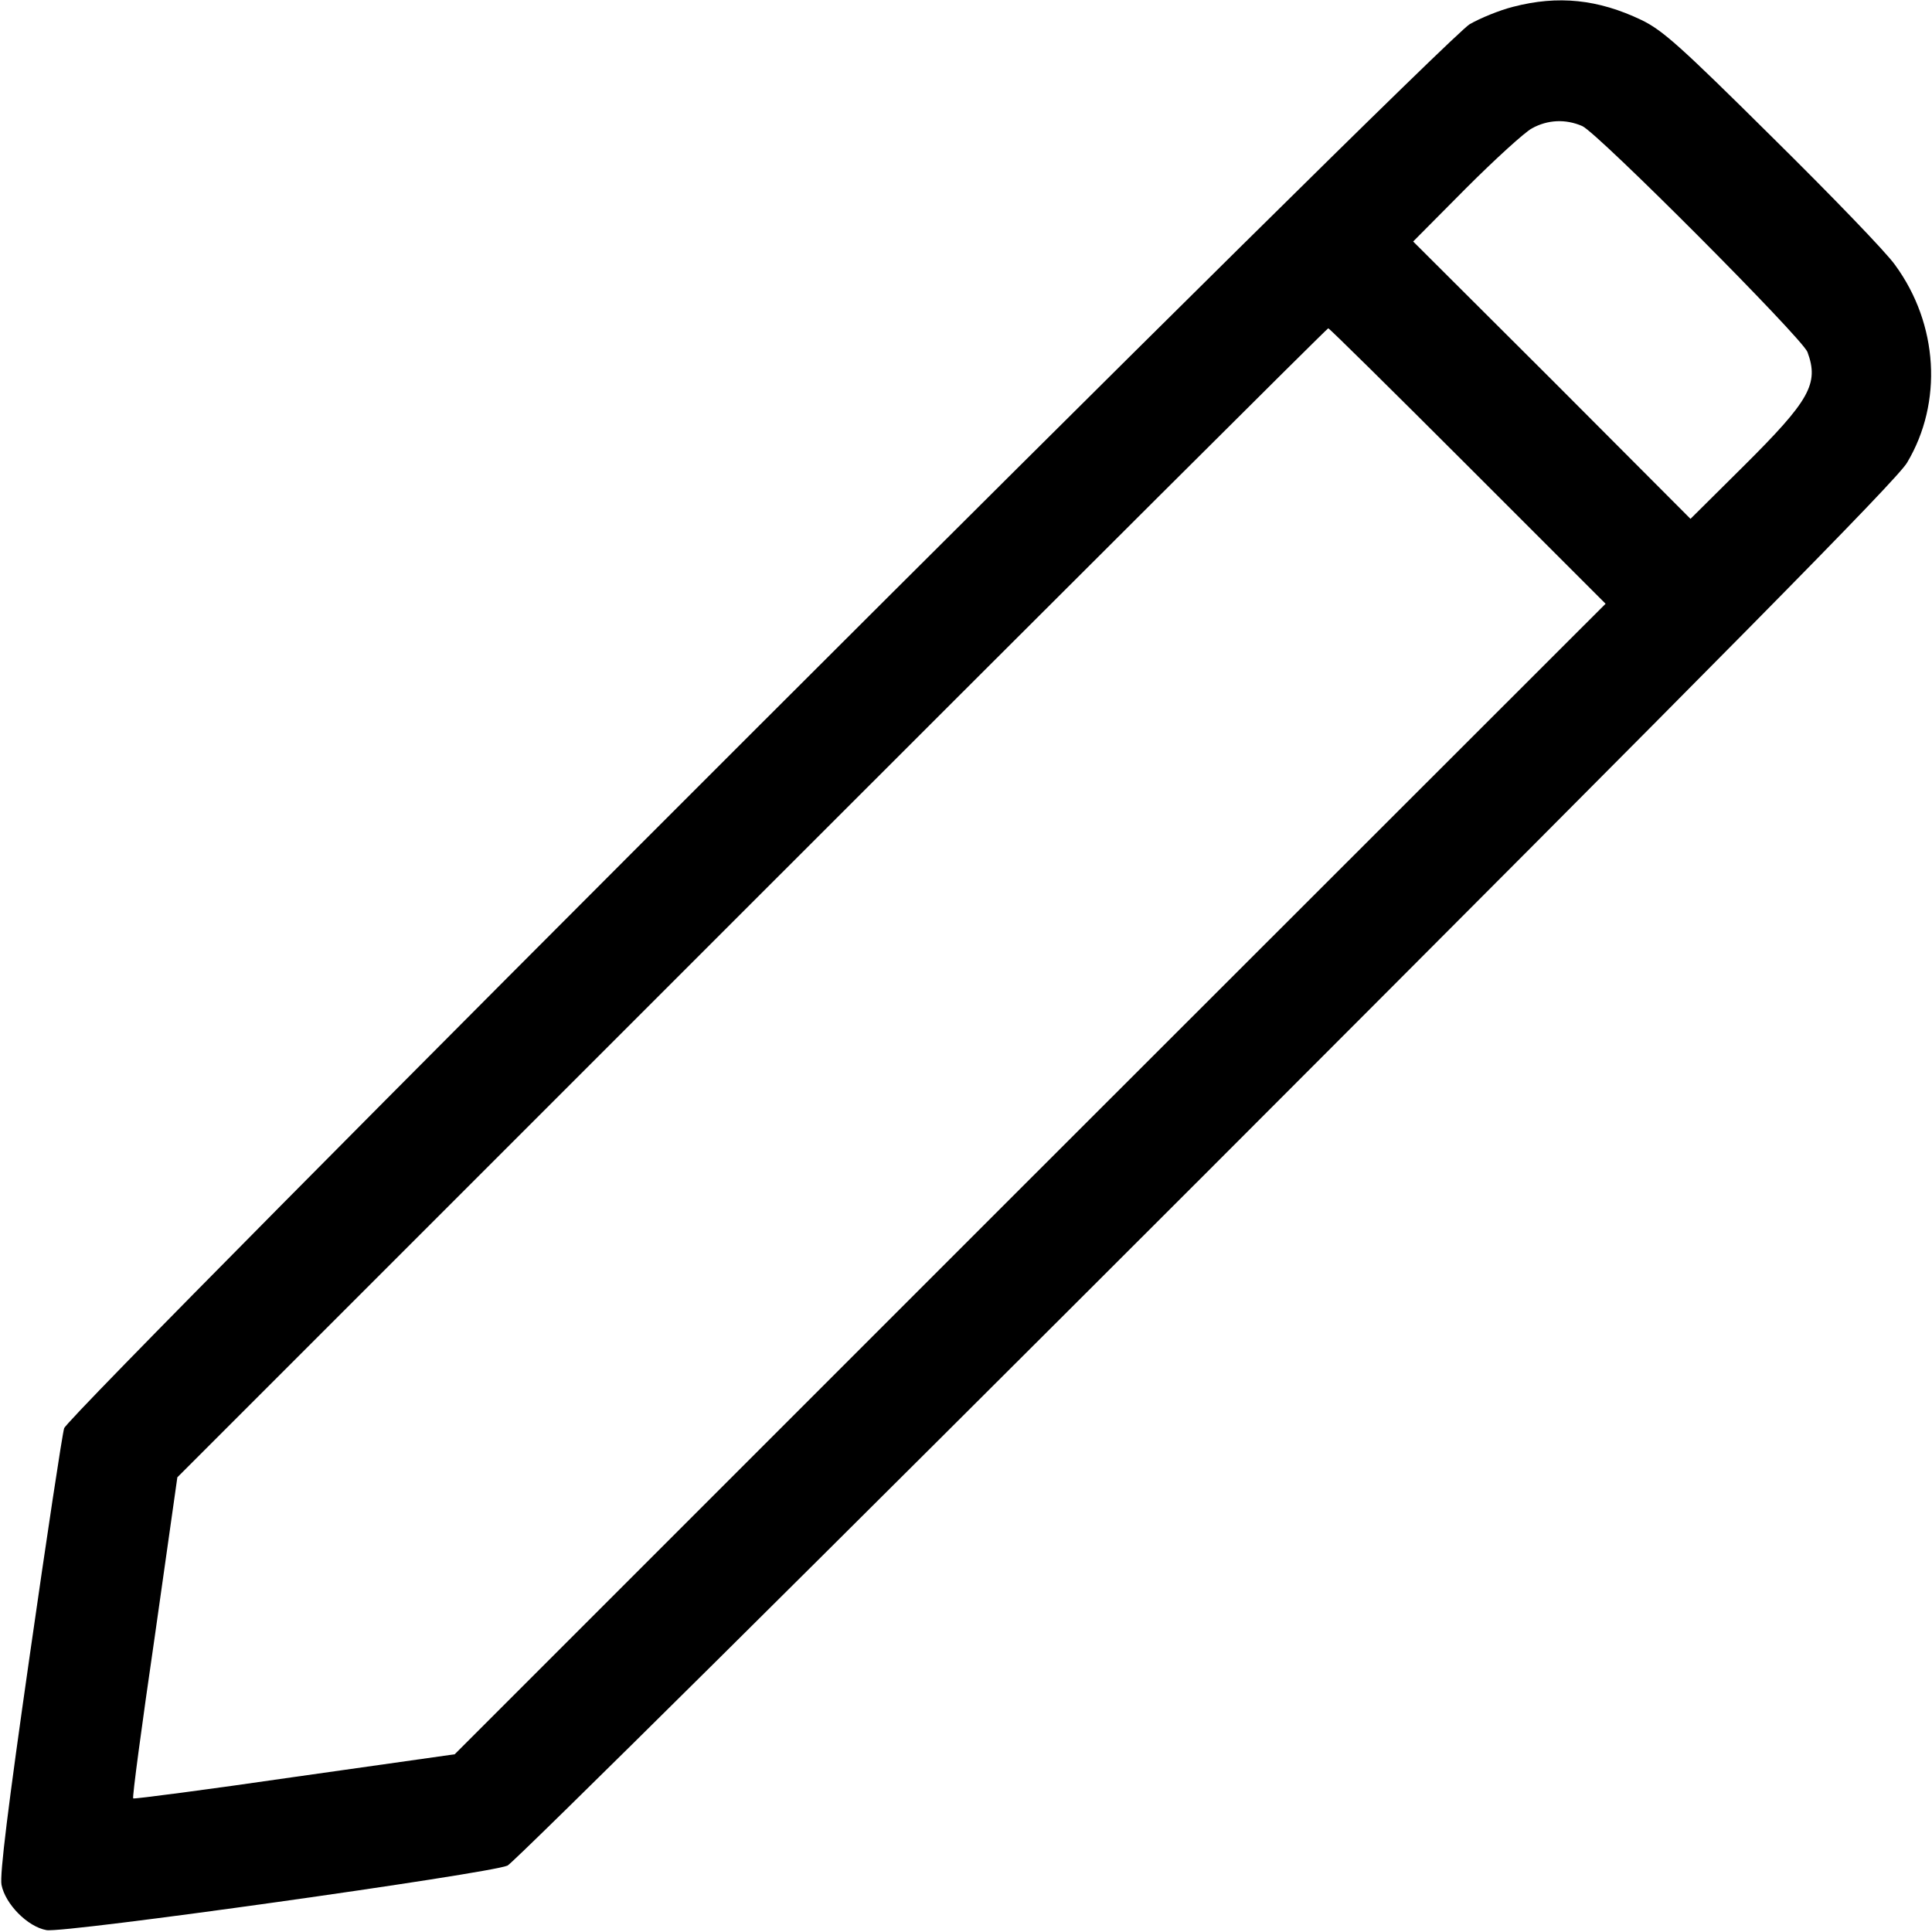
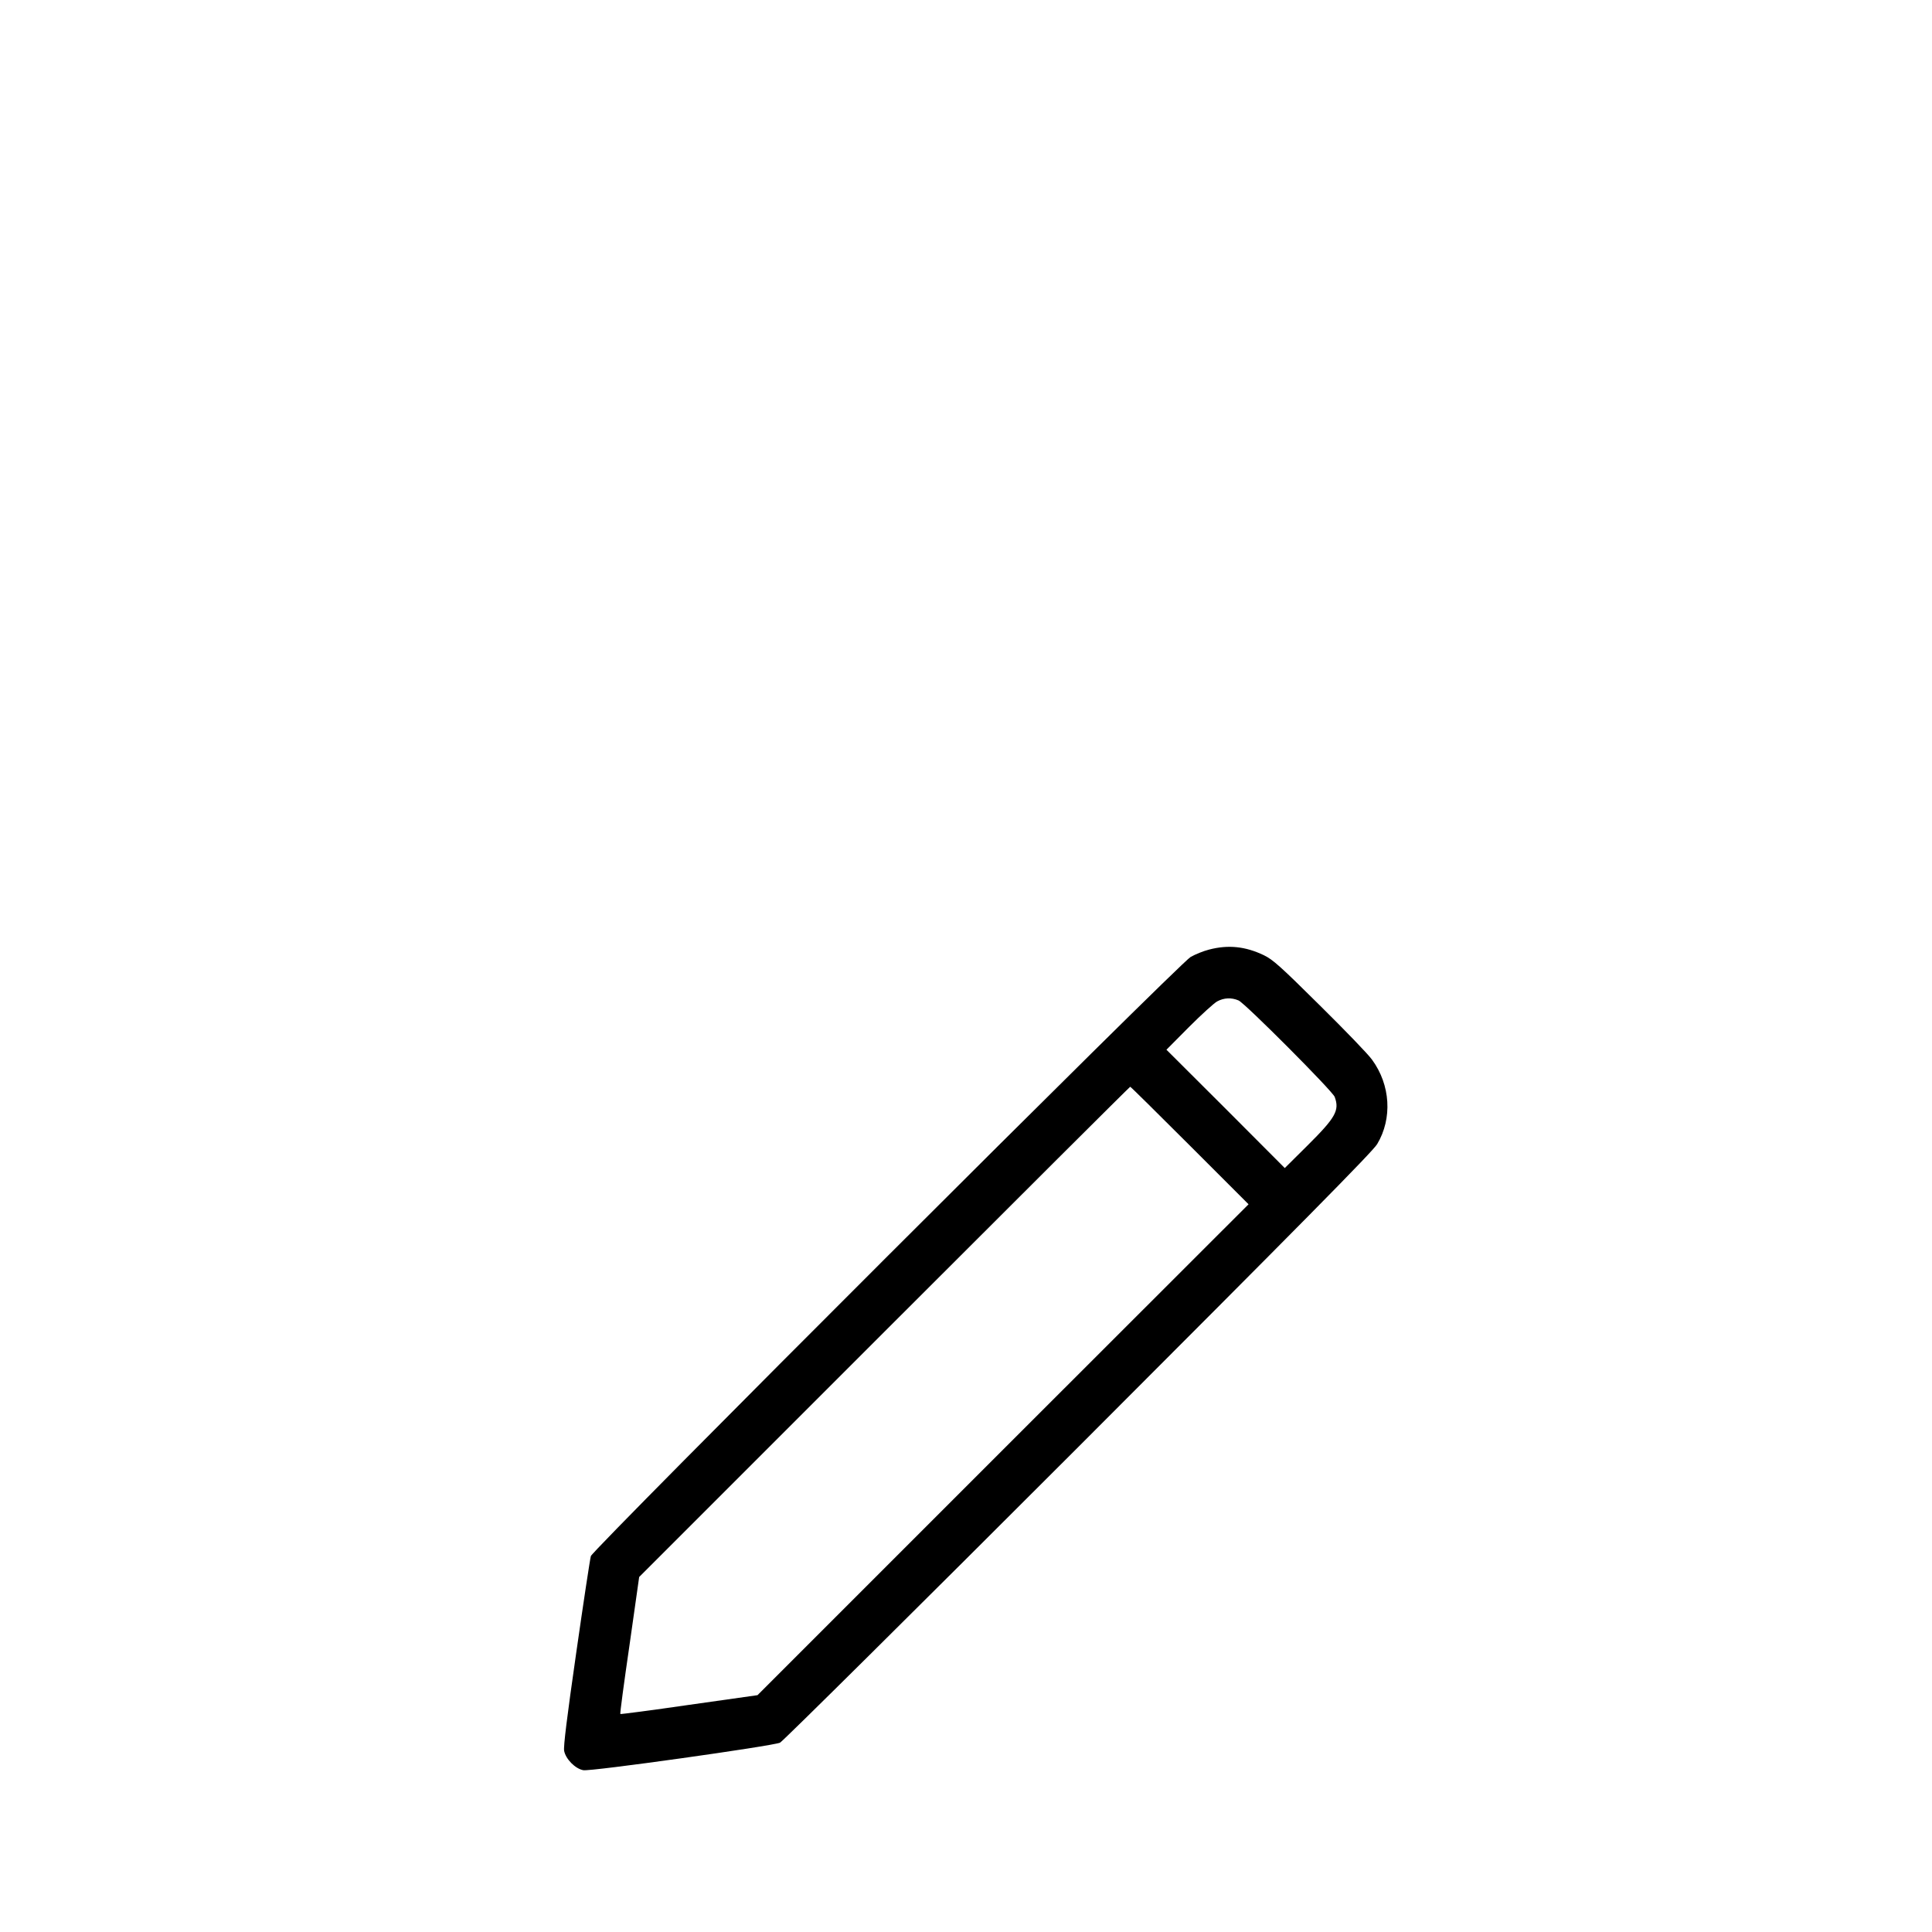
- <svg xmlns="http://www.w3.org/2000/svg" version="1.0" width="512pt" height="512pt" viewBox="0 0 512 512" preserveAspectRatio="xMidYMid meet">
-   <g transform="translate(0,512) scale(0.1,-0.1)" fill="#000000" stroke="none">
+ <svg xmlns="http://www.w3.org/2000/svg" version="1.0" width="800pt" height="800pt" viewBox="-350 -300 1200 1200" preserveAspectRatio="xMidYMid meet">
+   <g transform="translate(0,800) scale(0.1,-0.1)" fill="#000000" stroke="none">
    <path d="M4010 5102 c-36 -9 -87 -30 -115 -46 -69 -39 -3711 -3678 -3725 -3721 -5 -16 -46 -287 -91 -601 -58 -404 -80 -582 -75 -609 10 -51 69 -111 119 -120 45 -9 1176 150 1222 171 17 8 850 834 1852 1836 1376 1377 1831 1837 1857 1882 95 159 83 367 -32 524 -23 33 -170 185 -325 338 -244 242 -291 284 -347 311 -115 55 -221 66 -340 35z m183 -316 c41 -18 583 -562 597 -599 31 -84 6 -128 -169 -302 l-141 -140 -367 368 -368 367 140 141 c77 77 156 149 175 159 42 23 89 25 133 6z m-303 -901 l365 -365 -1525 -1524 -1525 -1525 -424 -60 c-234 -34 -426 -59 -428 -57 -3 2 23 195 57 428 l60 423 1523 1523 c837 837 1524 1522 1527 1522 3 0 169 -164 370 -365z" />
  </g>
</svg>
